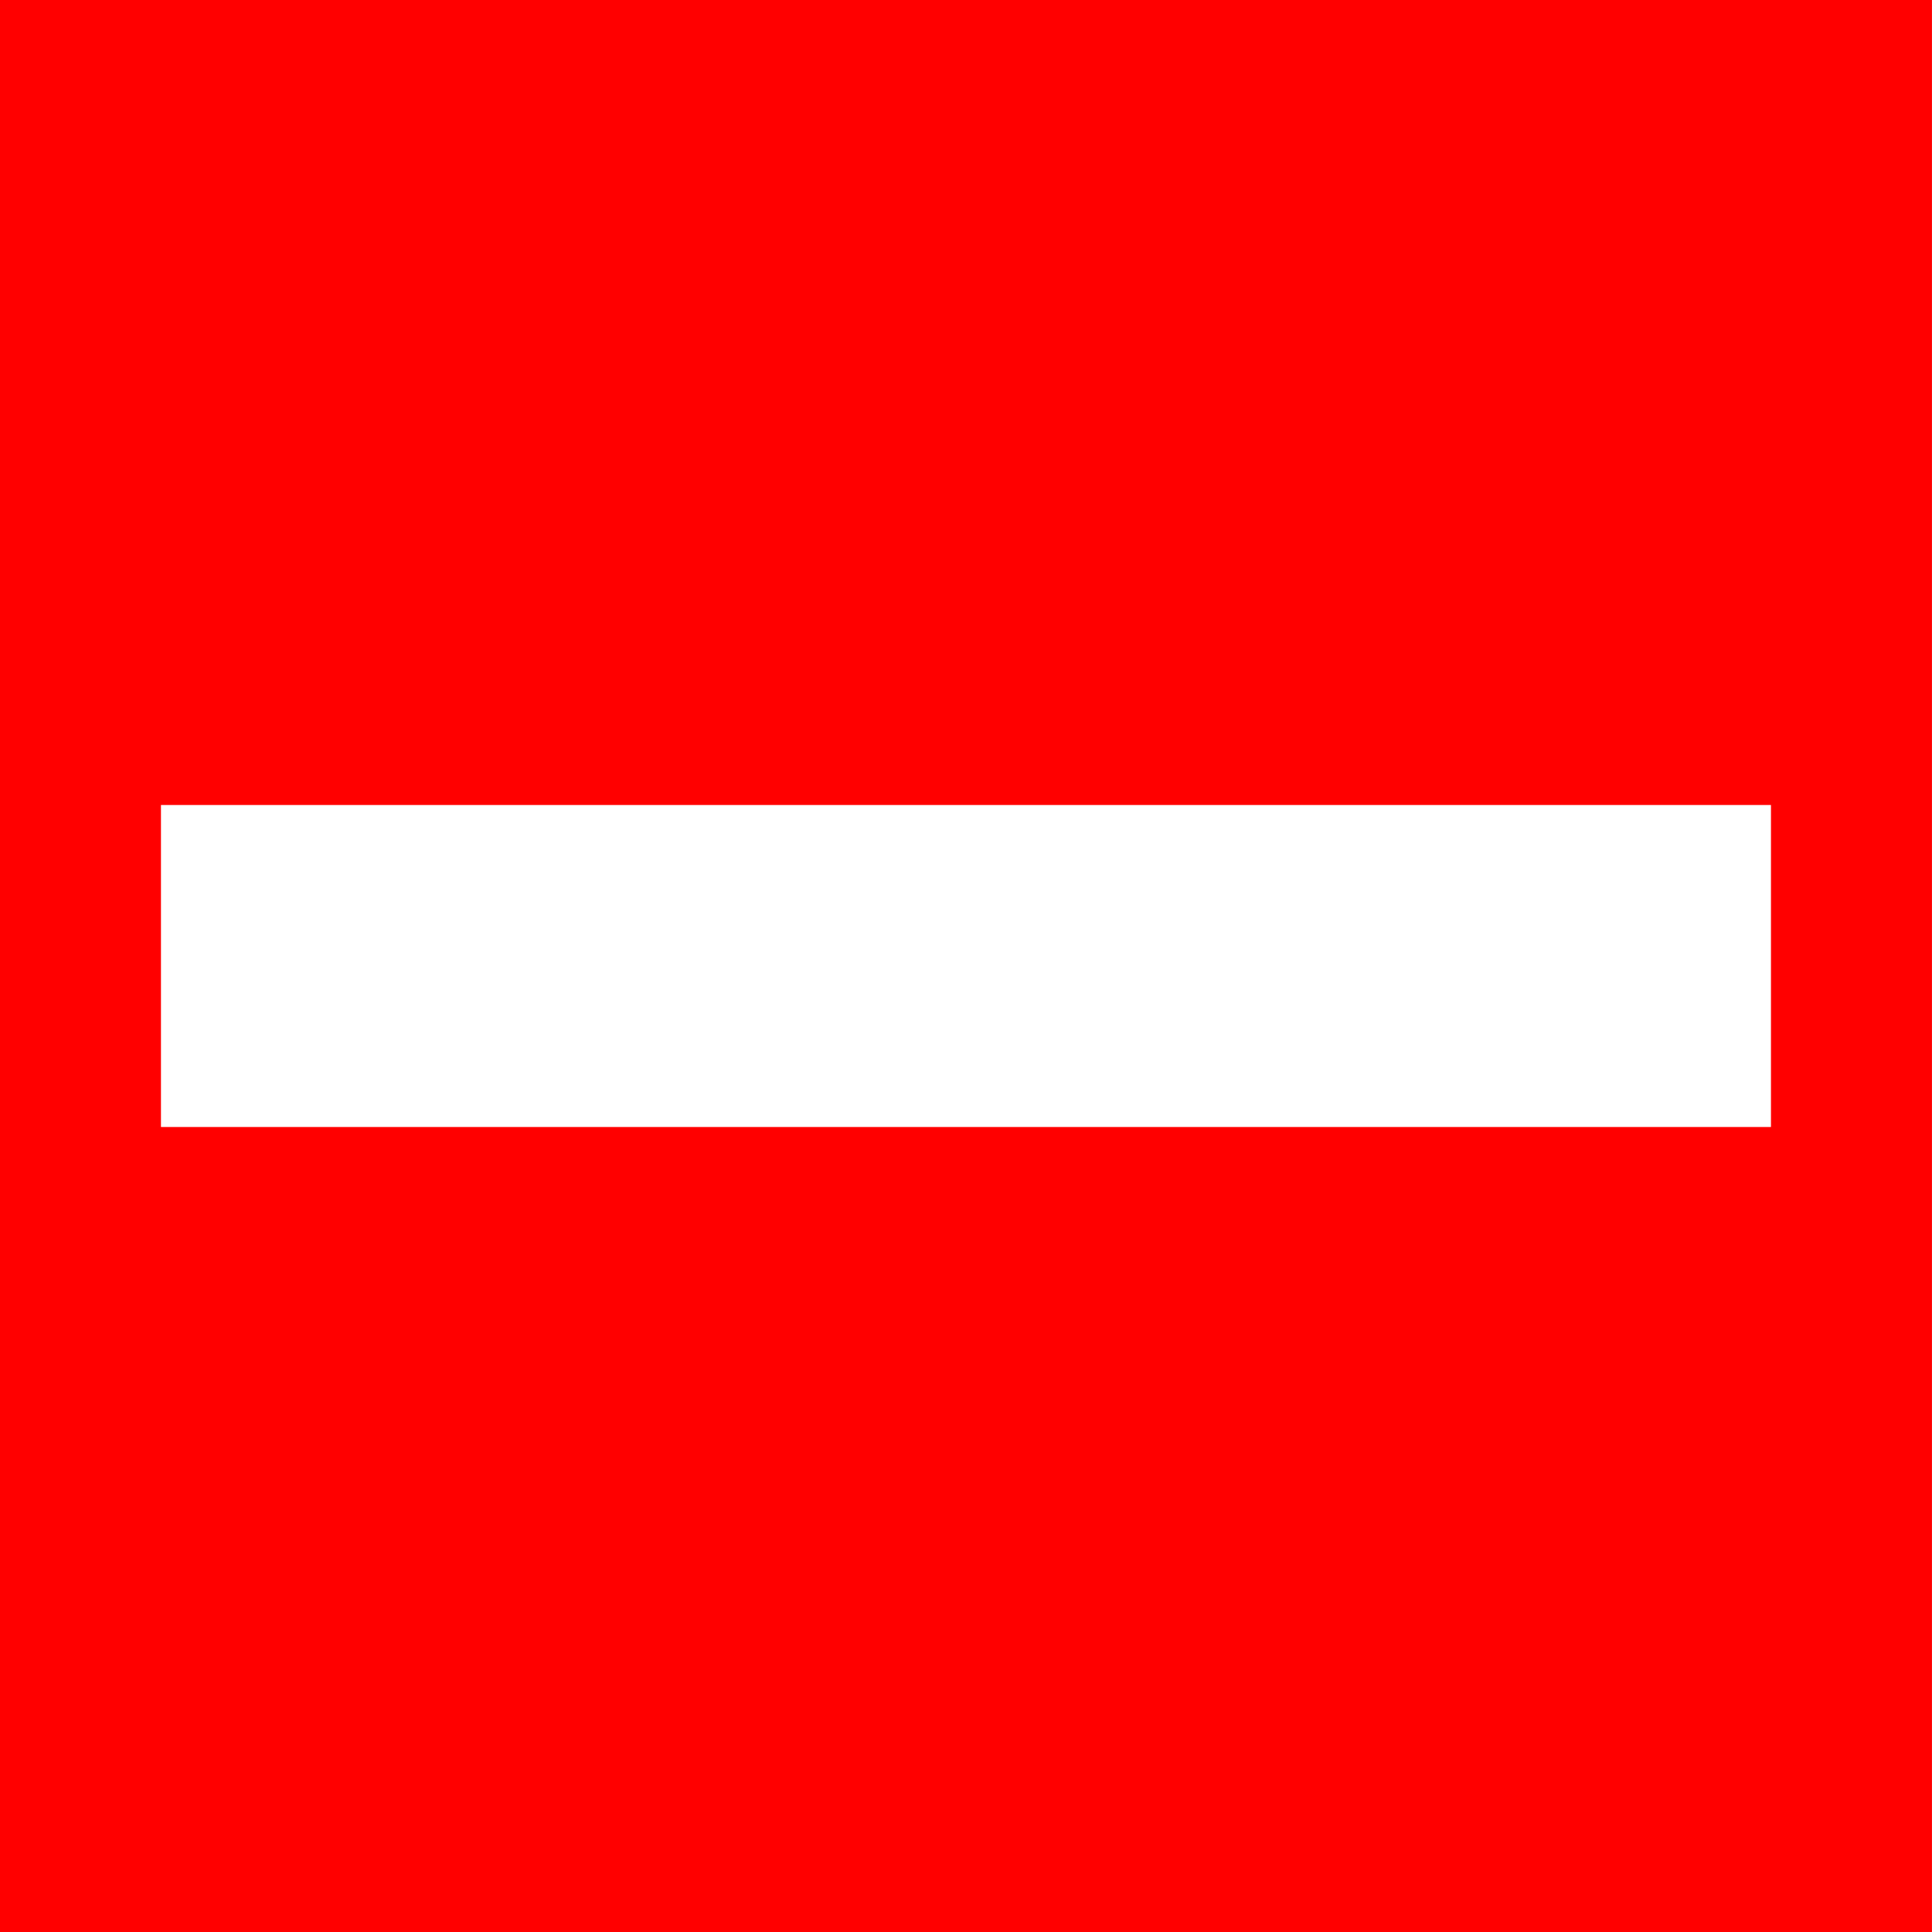
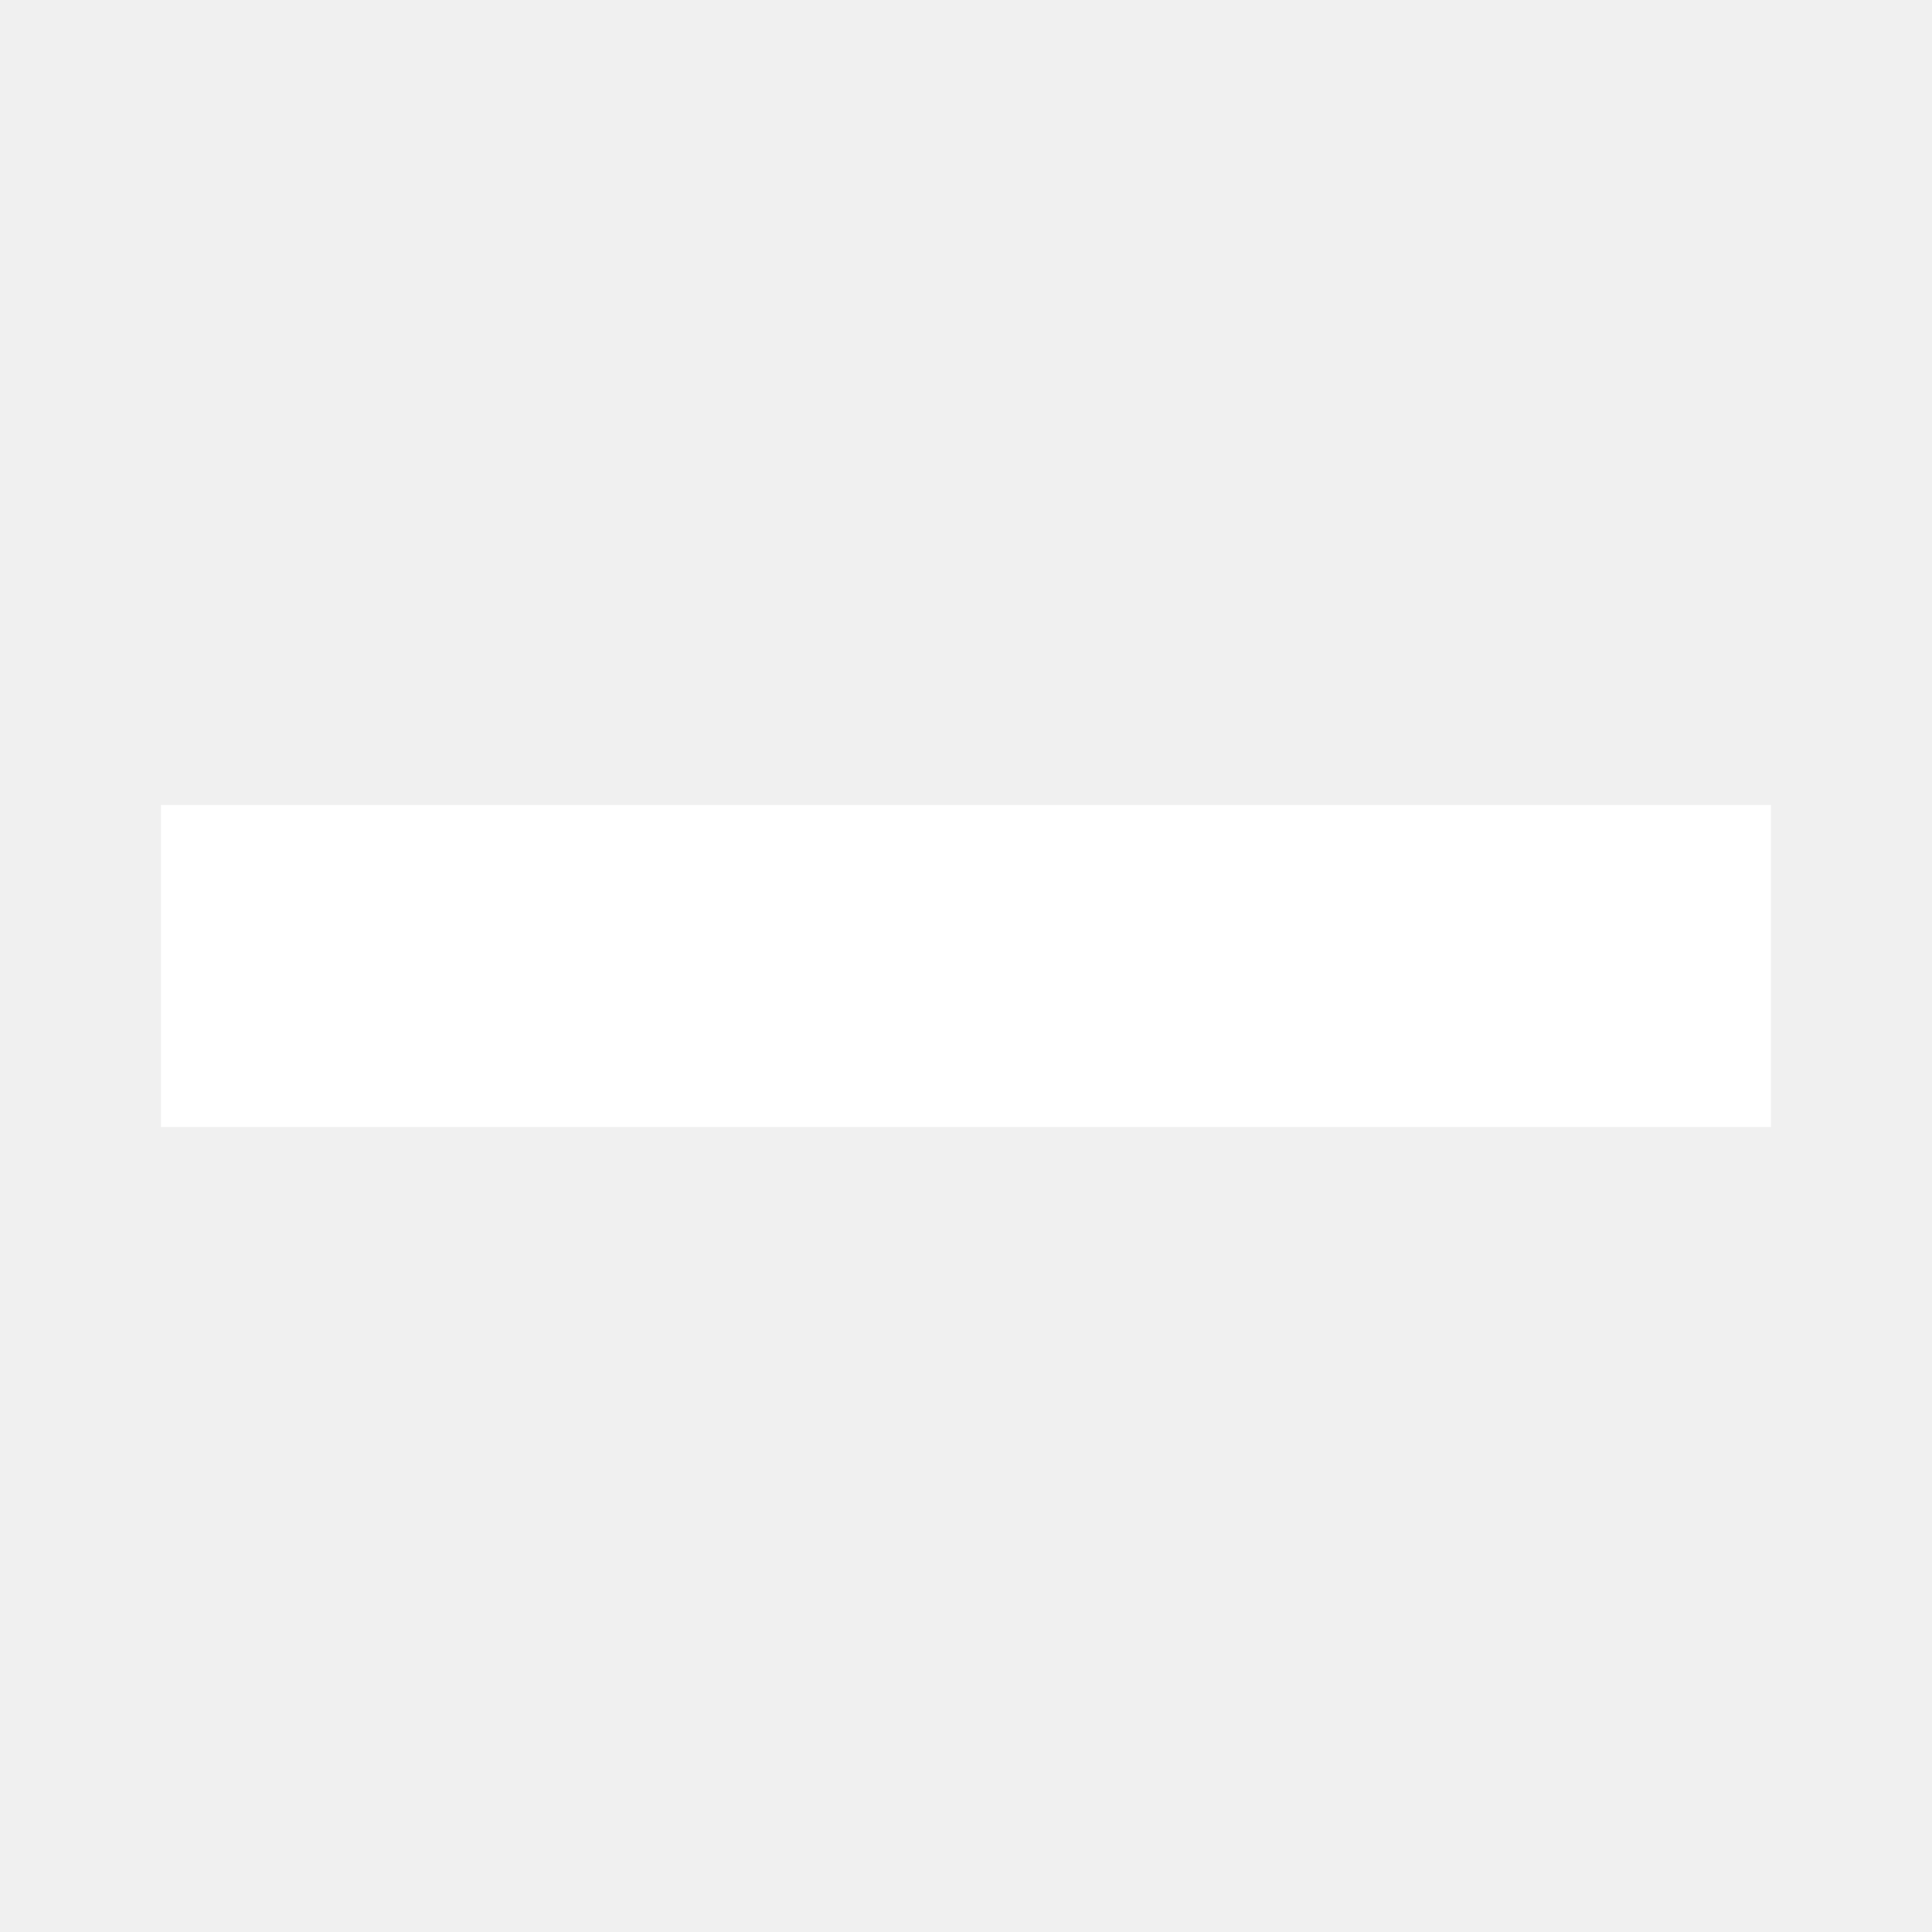
<svg xmlns="http://www.w3.org/2000/svg" width="12" height="12" viewBox="0 0 12 12" id="svg2" version="1.1">
  <defs id="defs4" />
  <g id="layer1" transform="translate(-35.53125,-102.572)">
-     <rect style="opacity:1;fill:#ff0000;fill-opacity:1;fill-rule:nonzero;stroke:none;stroke-width:10;stroke-linecap:round;stroke-miterlimit:4;stroke-dasharray:none;stroke-opacity:1" id="rect4134" width="12" height="12" x="35.531" y="102.572" ry="0" />
    <rect style="opacity:1;fill:#ffffff;fill-opacity:1;fill-rule:nonzero;stroke:none;stroke-width:10;stroke-linecap:round;stroke-miterlimit:4;stroke-dasharray:none;stroke-opacity:1" id="rect4149" width="10" height="2" x="36.531" y="107.572" />
+     <rect style="opacity:1;fill:#ffffff;fill-opacity:0.004;fill-rule:nonzero;stroke:none;stroke-width:10;stroke-linecap:round;stroke-miterlimit:4;stroke-dasharray:none;stroke-opacity:1" id="rect4134" width="12" height="12" x="35.531" y="102.572" ry="0" />
  </g>
</svg>
